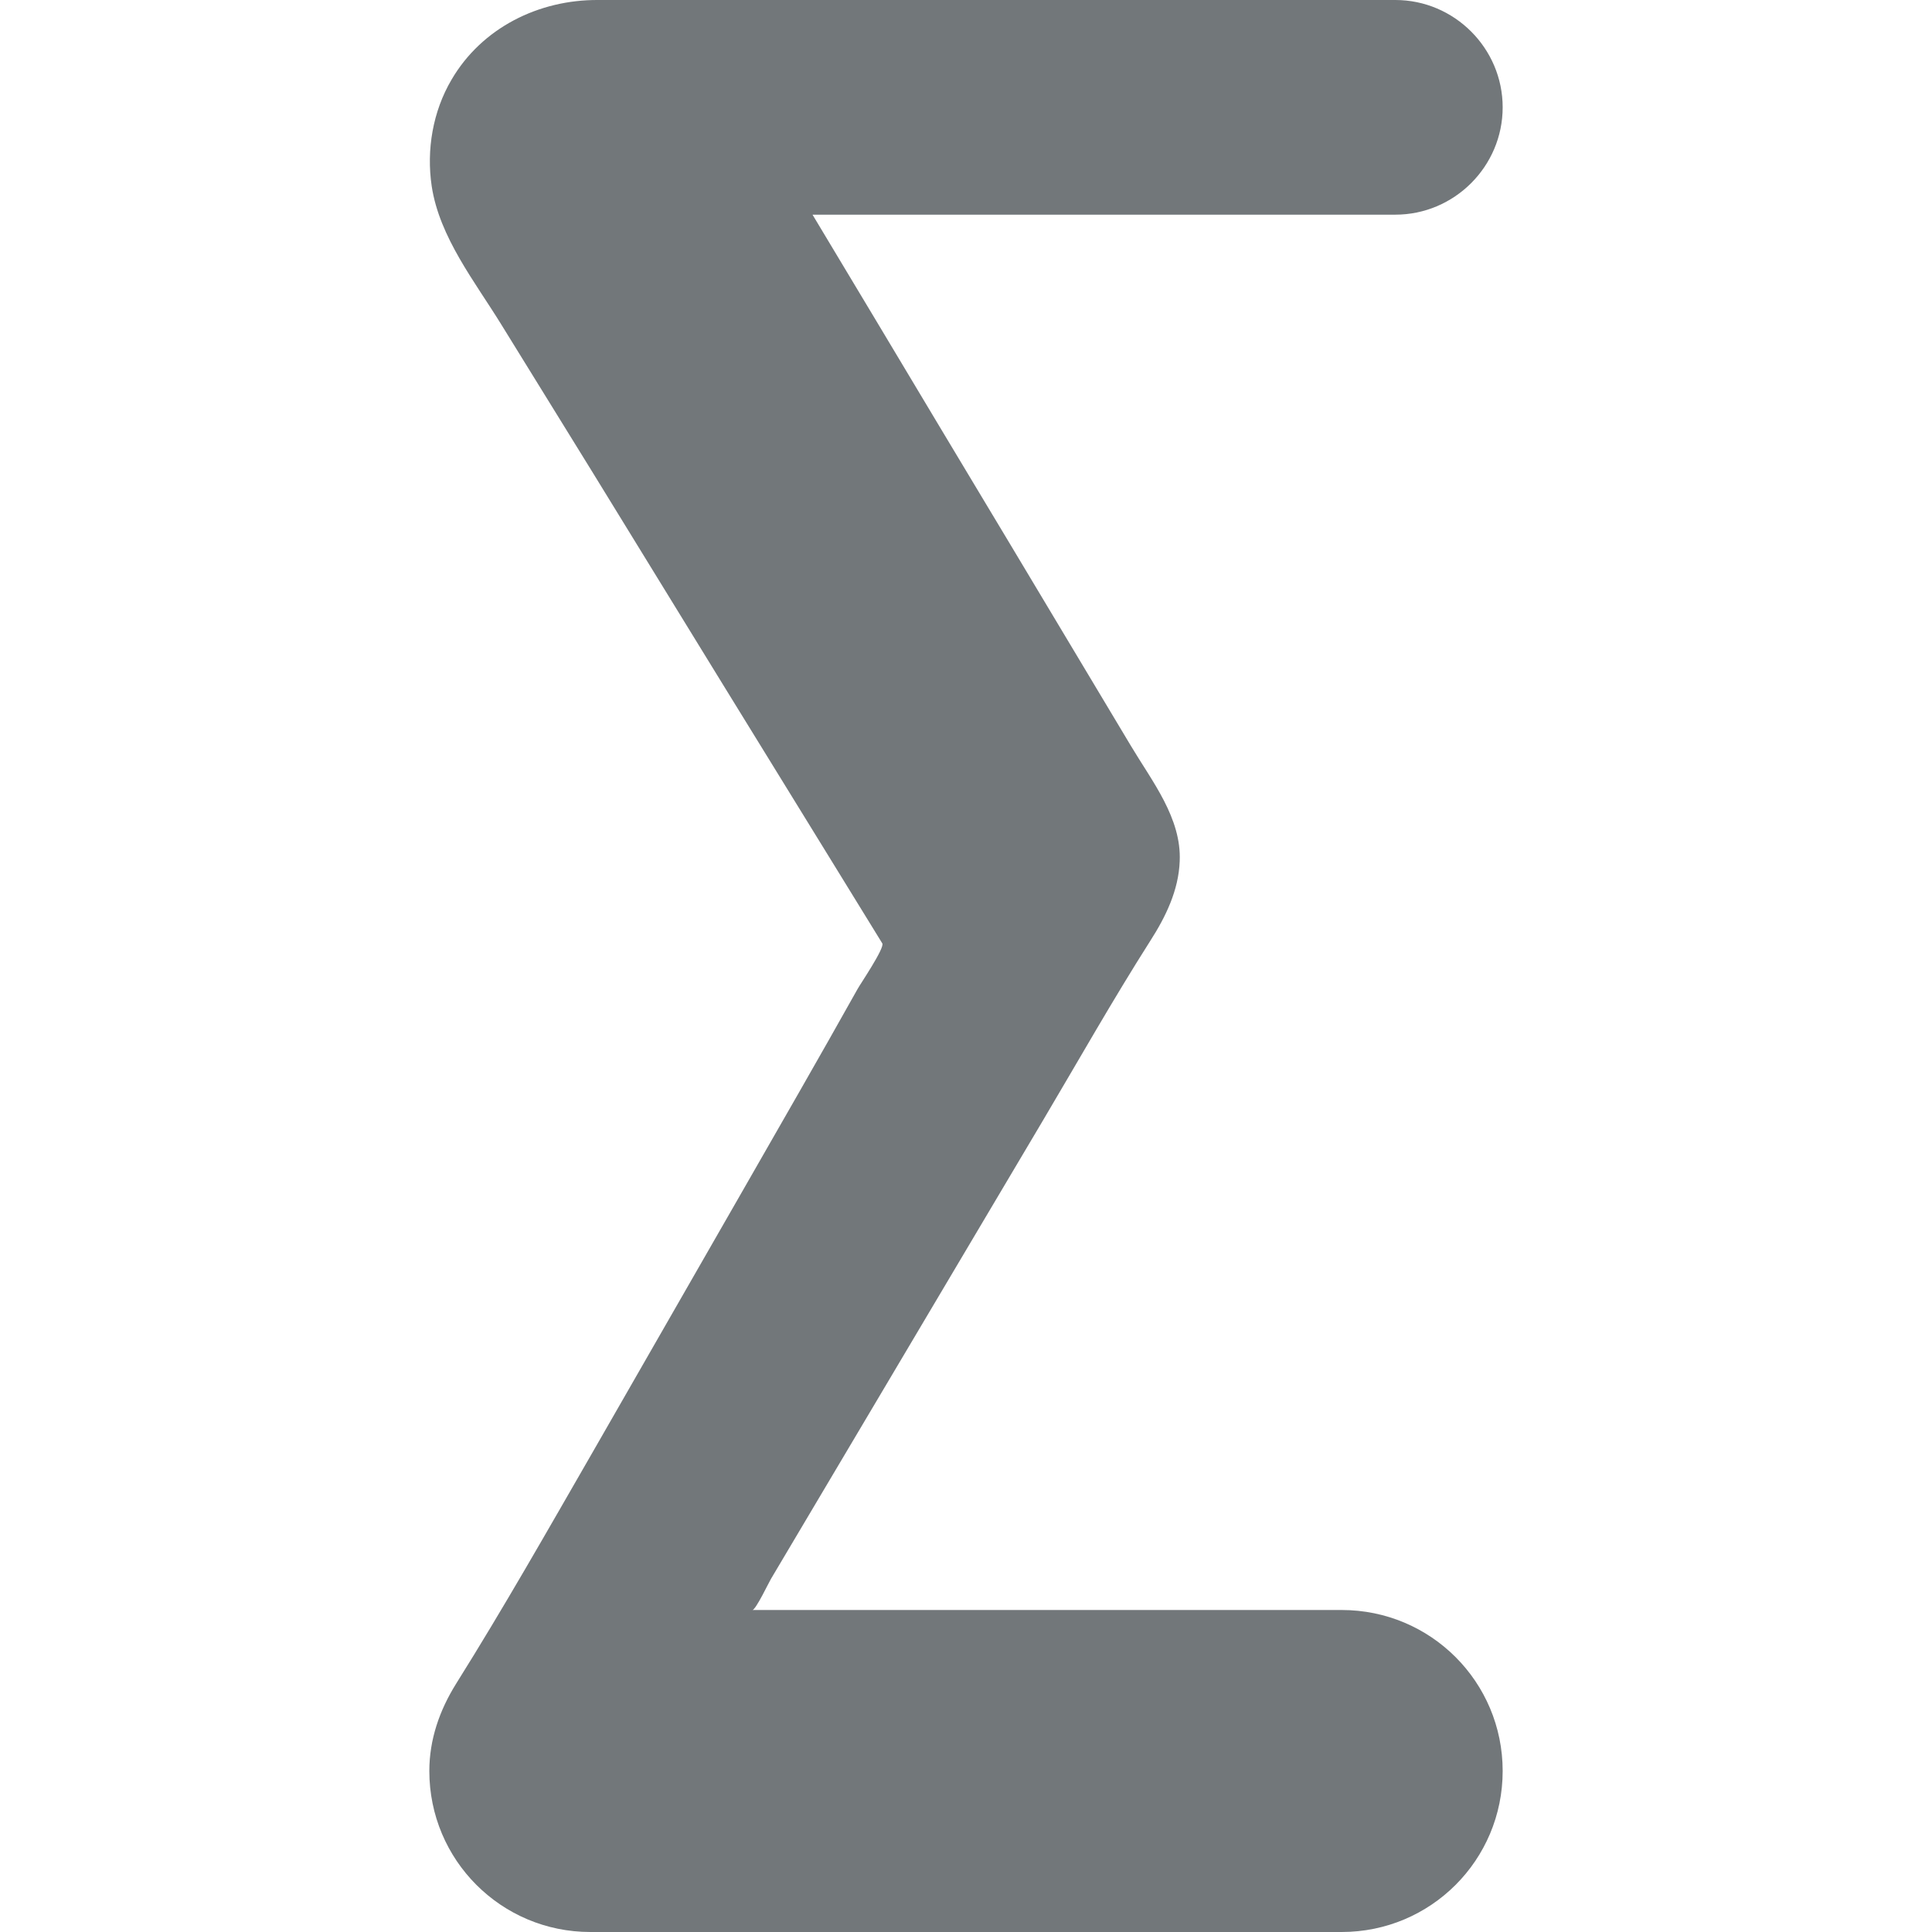
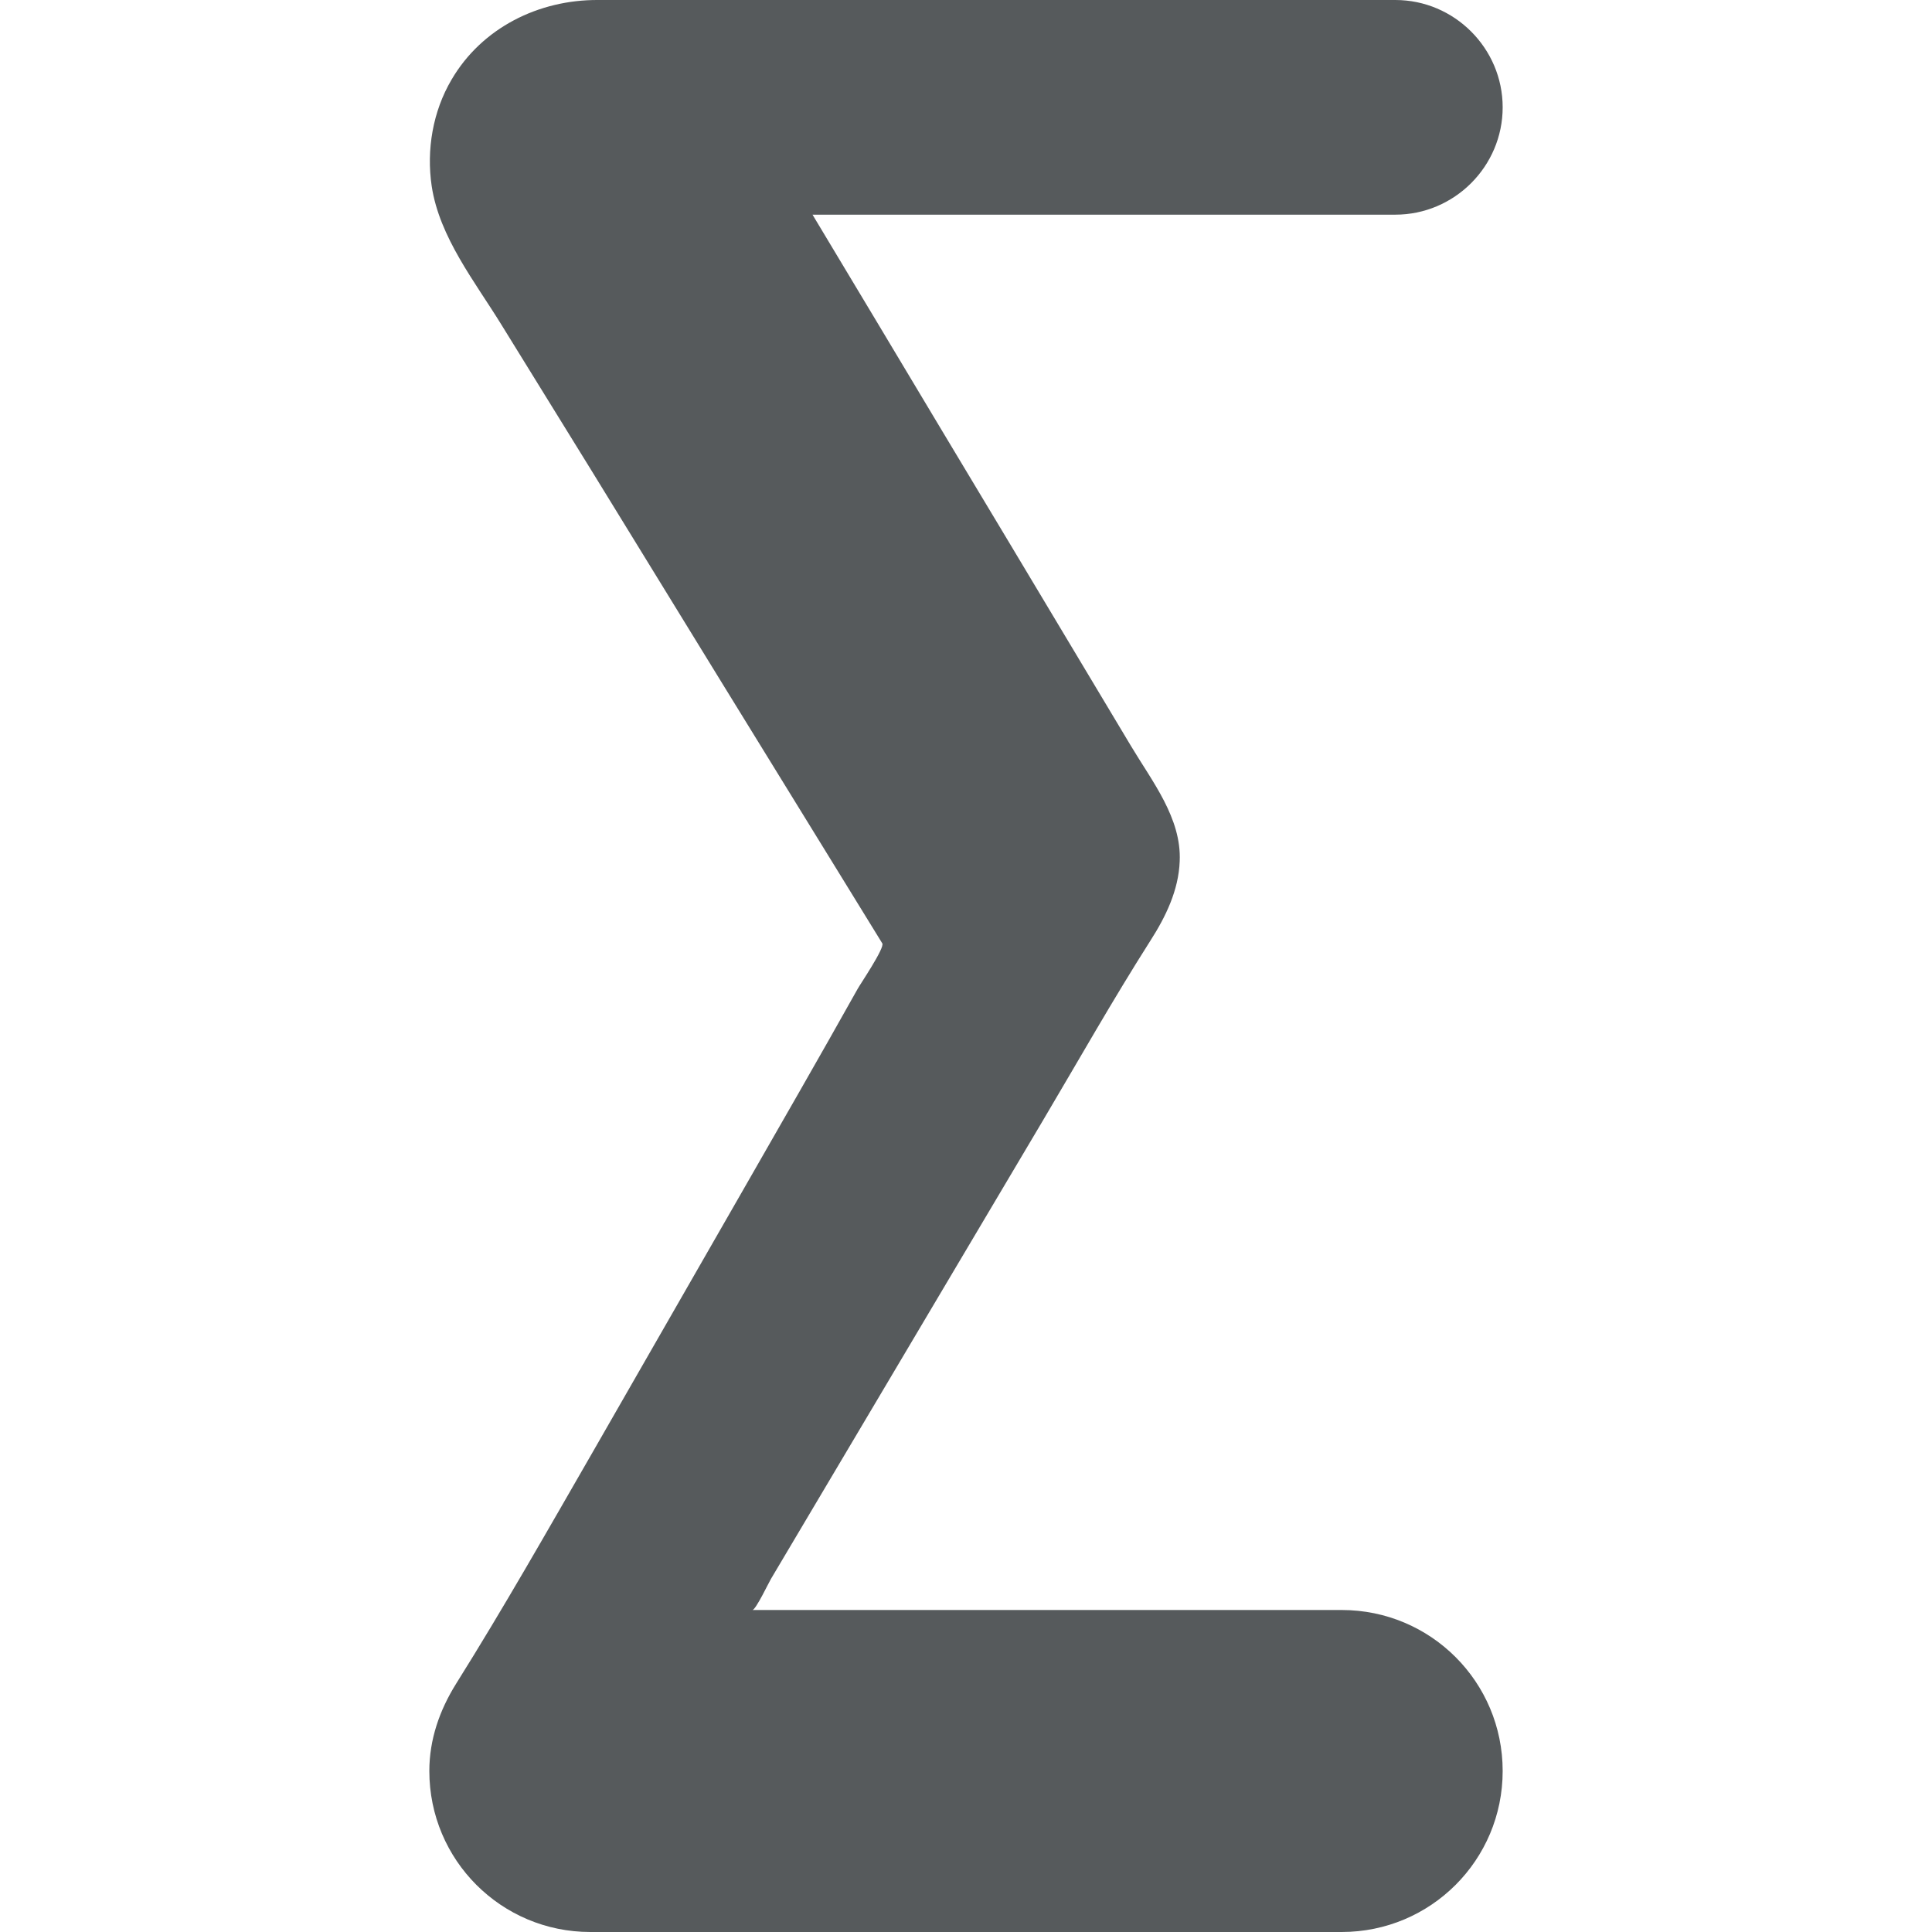
<svg xmlns="http://www.w3.org/2000/svg" width="18" height="18" viewBox="0 0 18 18">
-   <path fill="#72777a" d="M14 16.5c0 .83-.67 1.5-1.5 1.5h-7c-.83 0-1.5-.67-1.5-1.5 0-.293.095-.566.25-.814.443-.707.855-1.433 1.272-2.157l1.38-2.405c.364-.636.73-1.27 1.088-1.91.02-.038.256-.385.23-.425l-.443-.72-1.045-1.697-1.22-1.986-.84-1.36c-.246-.4-.578-.815-.65-1.292-.05-.338.01-.695.185-.992C4.49.258 5.02-.003 5.572 0H13c.55 0 1 .45 1 1s-.45 1-1 1H7.57l.59.983c.415.693.83 1.387 1.247 2.08l1.13 1.887c.197.33.472.673.454 1.074-.01.27-.13.517-.273.74-.35.55-.672 1.12-1.004 1.68L8.275 12.87l-1.092 1.84c-.016.025-.142.29-.173.29h5.49c.83 0 1.5.67 1.5 1.5z" />
+   <path fill="#565a5c" d="M14 16.5c0 .83-.67 1.5-1.5 1.5h-7c-.83 0-1.5-.67-1.5-1.5 0-.293.095-.566.25-.814.443-.707.855-1.433 1.272-2.157l1.38-2.405c.364-.636.73-1.27 1.088-1.91.02-.038.256-.385.23-.425l-.443-.72-1.045-1.697-1.22-1.986-.84-1.36c-.246-.4-.578-.815-.65-1.292-.05-.338.01-.695.185-.992C4.49.258 5.02-.003 5.572 0H13c.55 0 1 .45 1 1s-.45 1-1 1H7.57l.59.983c.415.693.83 1.387 1.247 2.08l1.13 1.887c.197.33.472.673.454 1.074-.01.27-.13.517-.273.74-.35.55-.672 1.12-1.004 1.68L8.275 12.87l-1.092 1.84c-.016.025-.142.29-.173.29h5.49c.83 0 1.5.67 1.5 1.5z" />
</svg>
